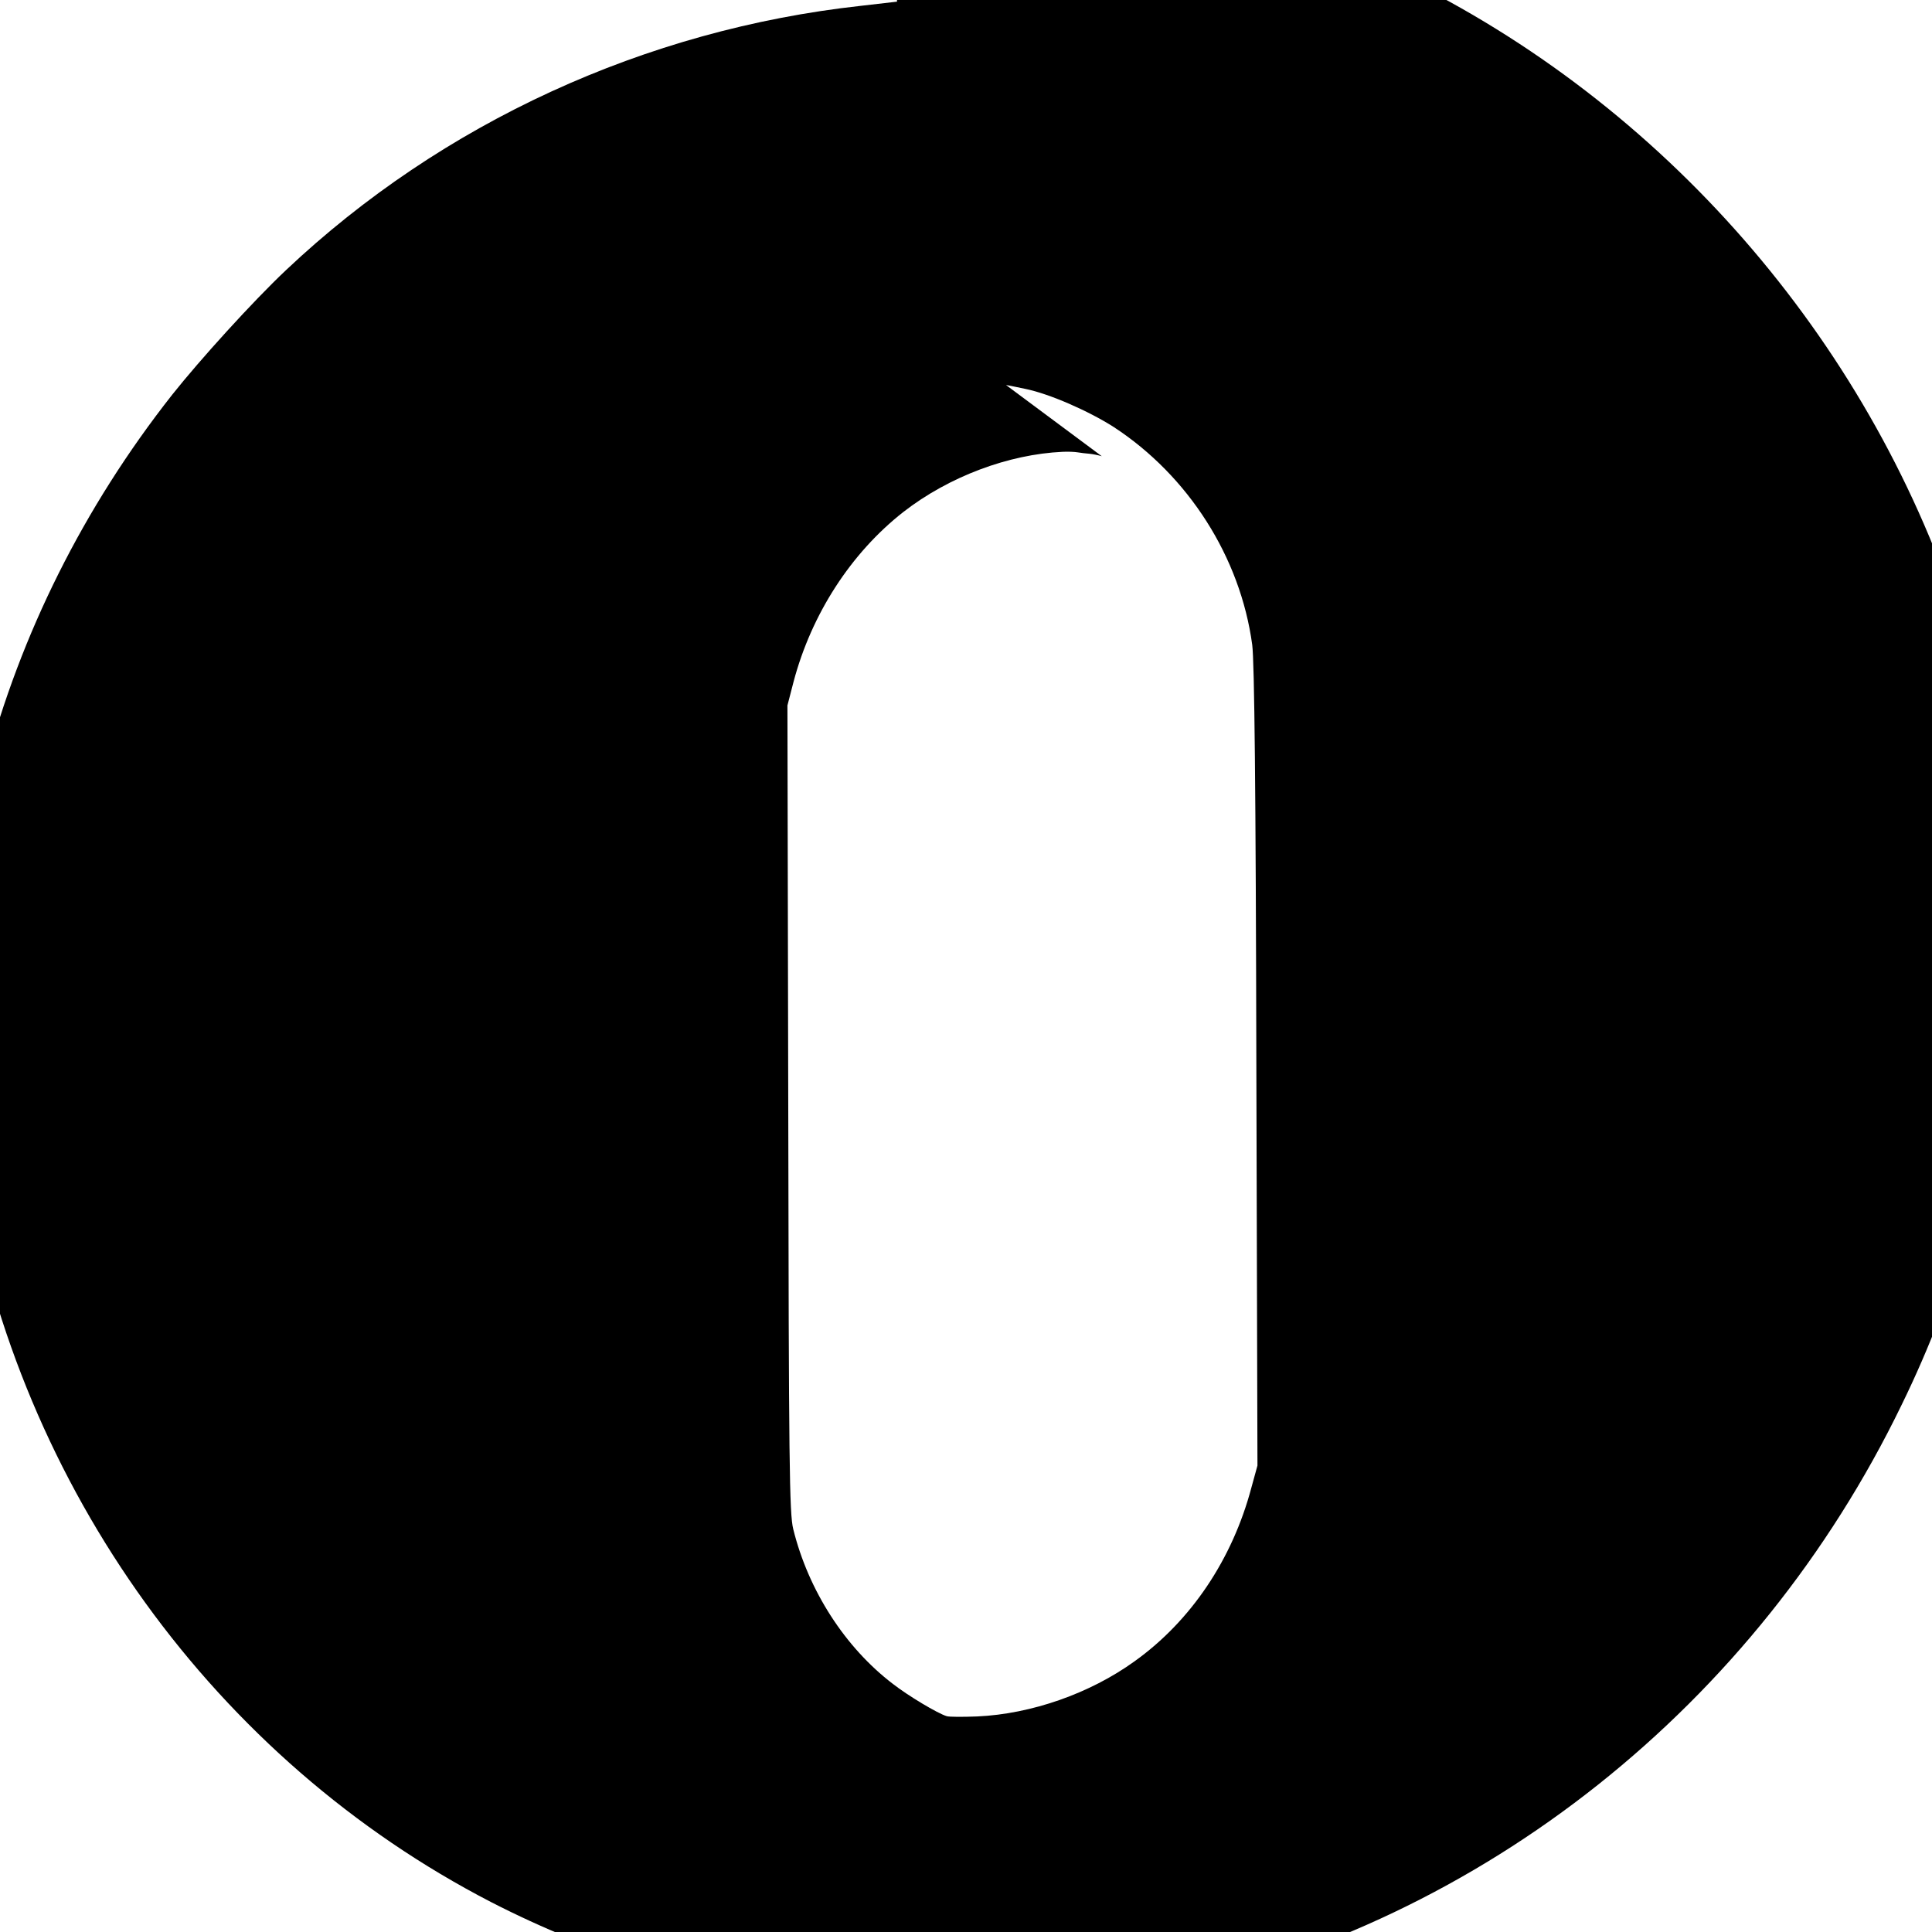
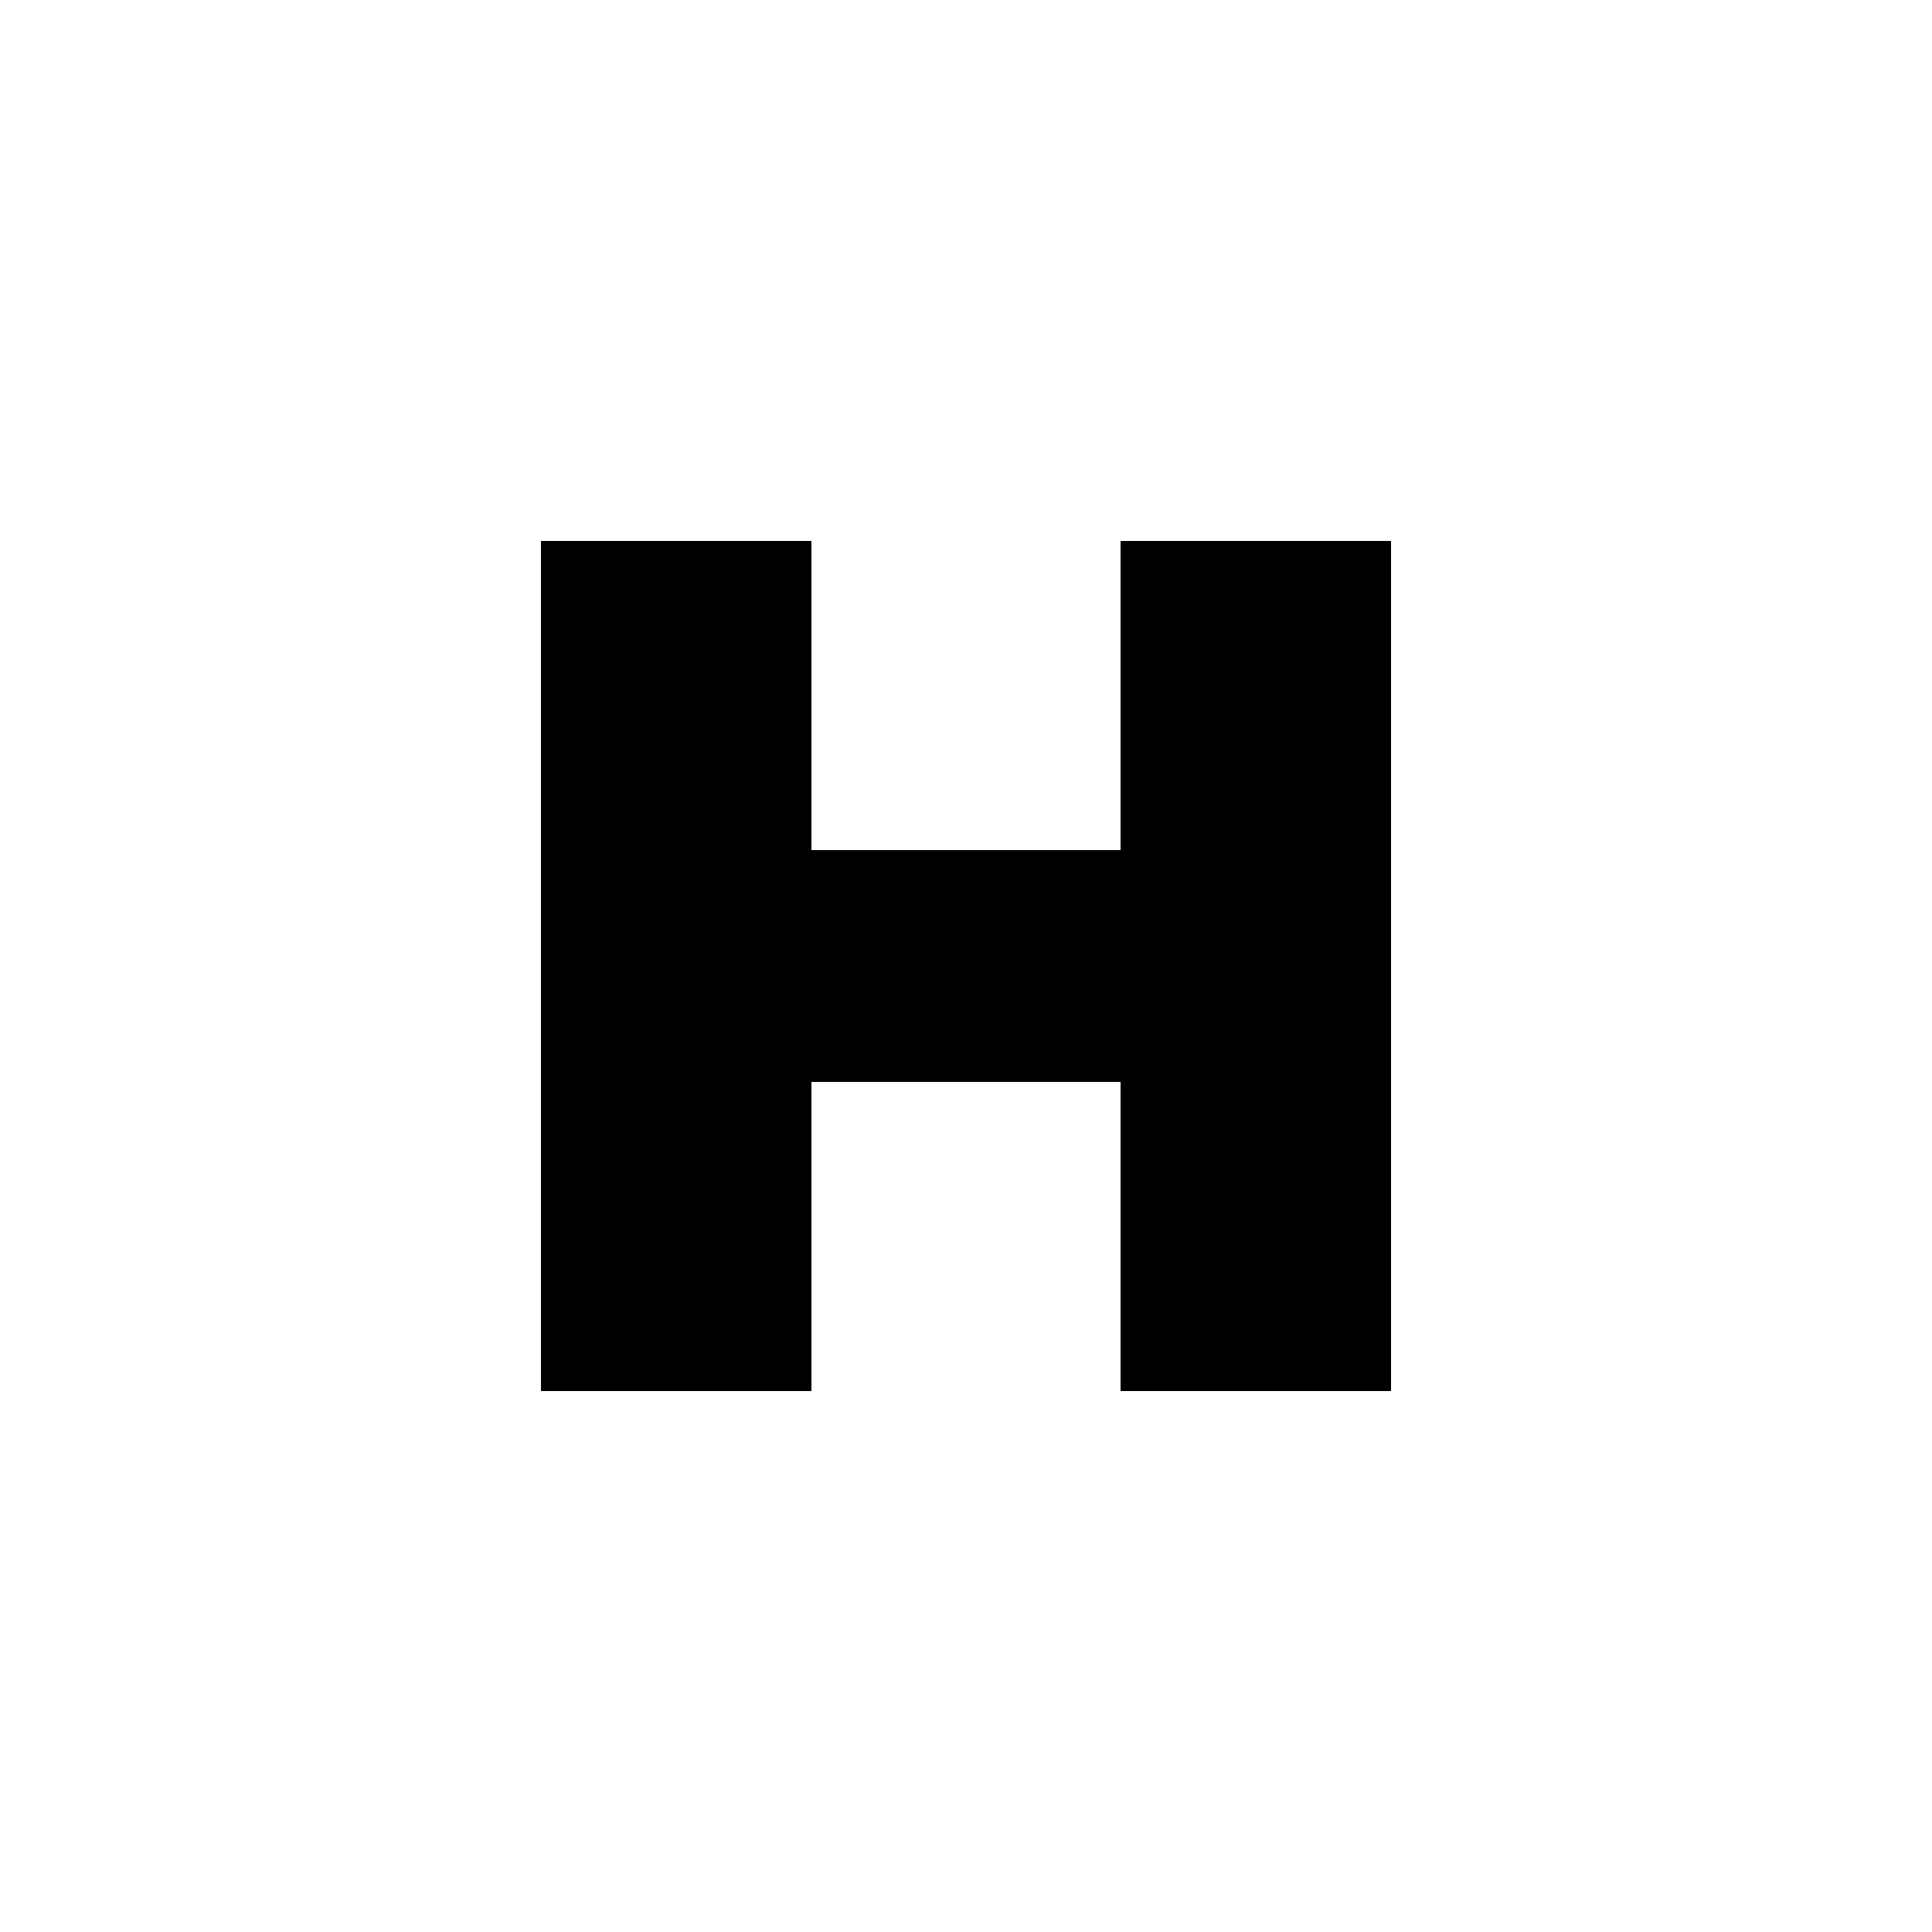
- <svg xmlns="http://www.w3.org/2000/svg" version="1.0" width="700pt" height="700pt" viewBox="0 0 700 700" preserveAspectRatio="xMidYMid meet">
-   <g transform="translate(0,700) scale(0.1,-0.1)" fill="#000000" stroke="none">
-     <path d="M3250 6994 c-19 -2 -78 -9 -130 -15 -782 -86 -1518 -424 -2083 -957 -121 -114 -313 -326 -413 -452 -644 -818 -912 -1837 -745 -2830 192 -1134 902 -2116 1901 -2632 744 -382 1610 -495 2440 -320 1155 248 2143 1034 2670 2122 408 834 501 1788 261 2680 -279 1015 -976 1896 -1901 2405 -530 284 -1138 437 -1740 434 -91 0 -179 -3 -197 -6 -19 -2 -47 -4 -63 -4z m395 -1389 c14 -2 45 -9 70 -14 88 -18 229 -80 320 -138 271 -177 459 -472 502 -789 8 -60 13 -522 15 -1529 l4 -1445 -22 -80 c-69 -260 -219 -483 -423 -629 -162 -117 -374 -191 -570 -200 -52 -2 -102 -2 -111 1 -33 10 -140 74 -195 117 -173 132 -306 338 -361 561 -14 56 -16 236 -18 1524 l-3 1460 22 85 c65 246 208 467 398 616 166 129 382 209 577 218 19 1 44 0 55 -2 11 -2 30 -4 42 -5 11 -1 32 -5 45 -9z" />
+ <svg xmlns="http://www.w3.org/2000/svg" version="1.0" width="100pt" height="100pt" viewBox="0 0 100 100" preserveAspectRatio="xMidYMid meet">
+   <g transform="translate(0,100) scale(0.1,-0.1)" fill="#000000" stroke="none">
+     <path d="M280 720 L280 280 L420 280 L420 440 L580 440 L580 280 L720 280 L720 720           L580 720 L580 560 L420 560 L420 720 Z" />
  </g>
</svg>
